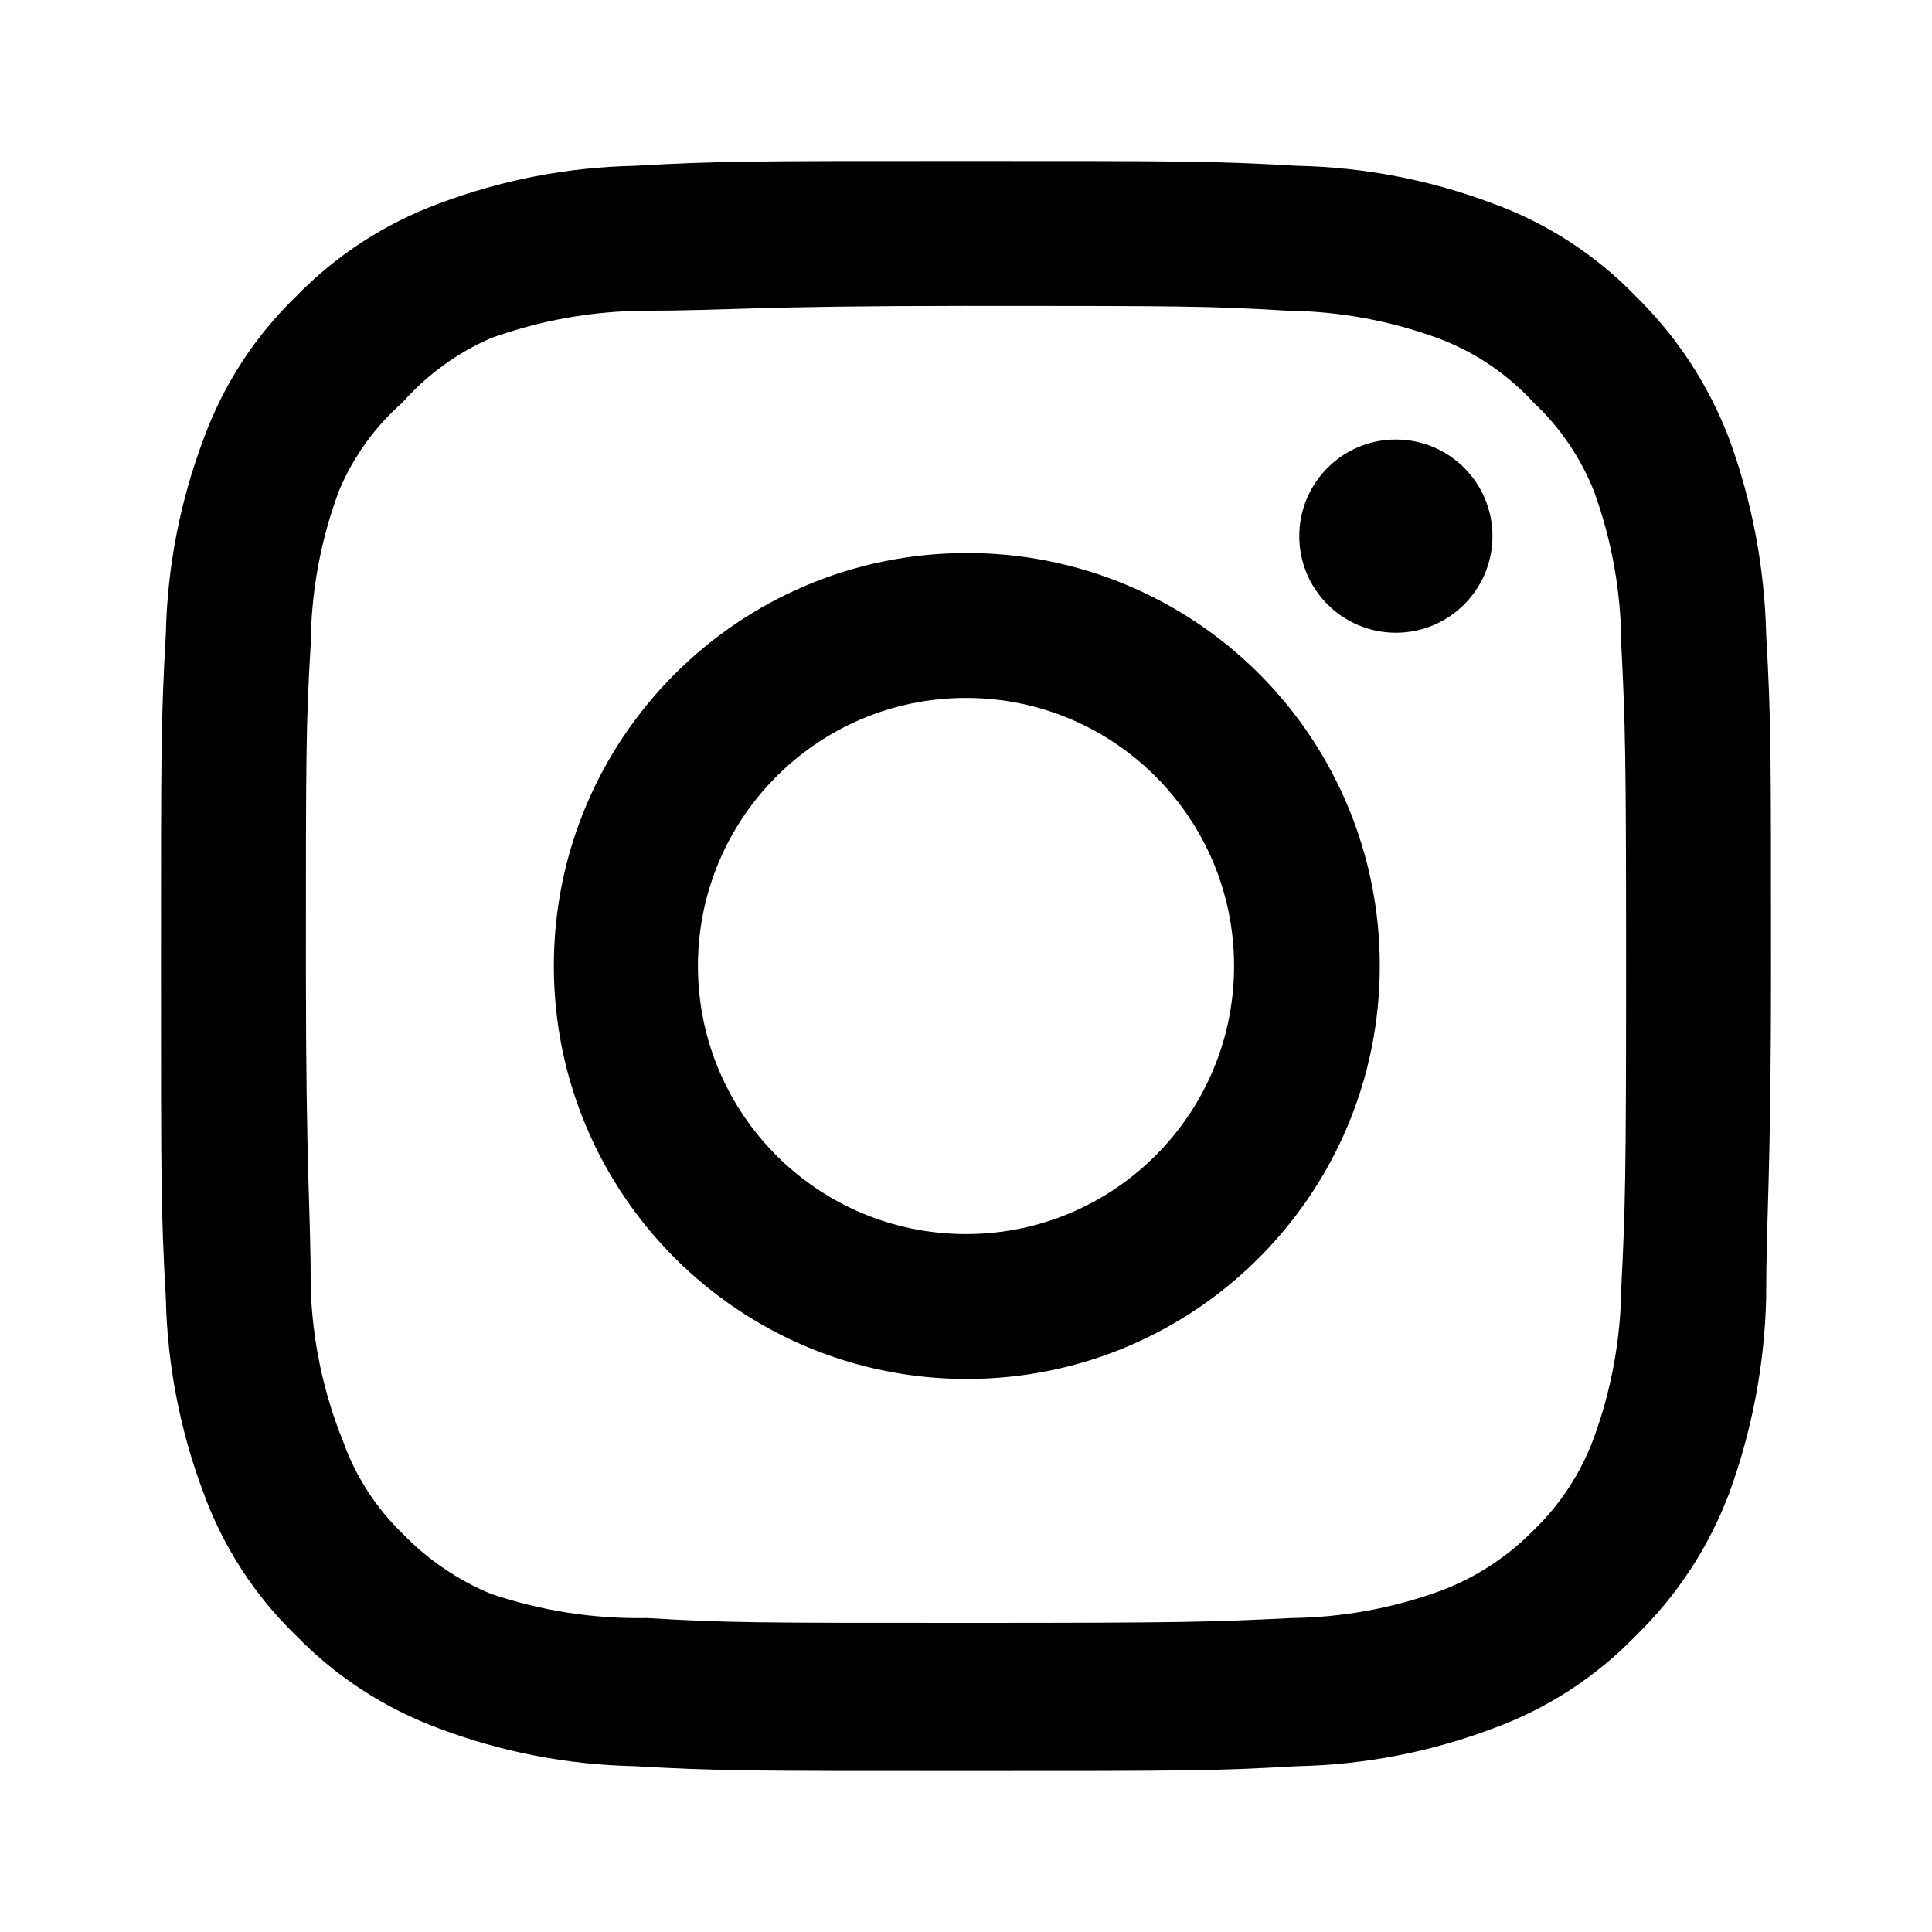
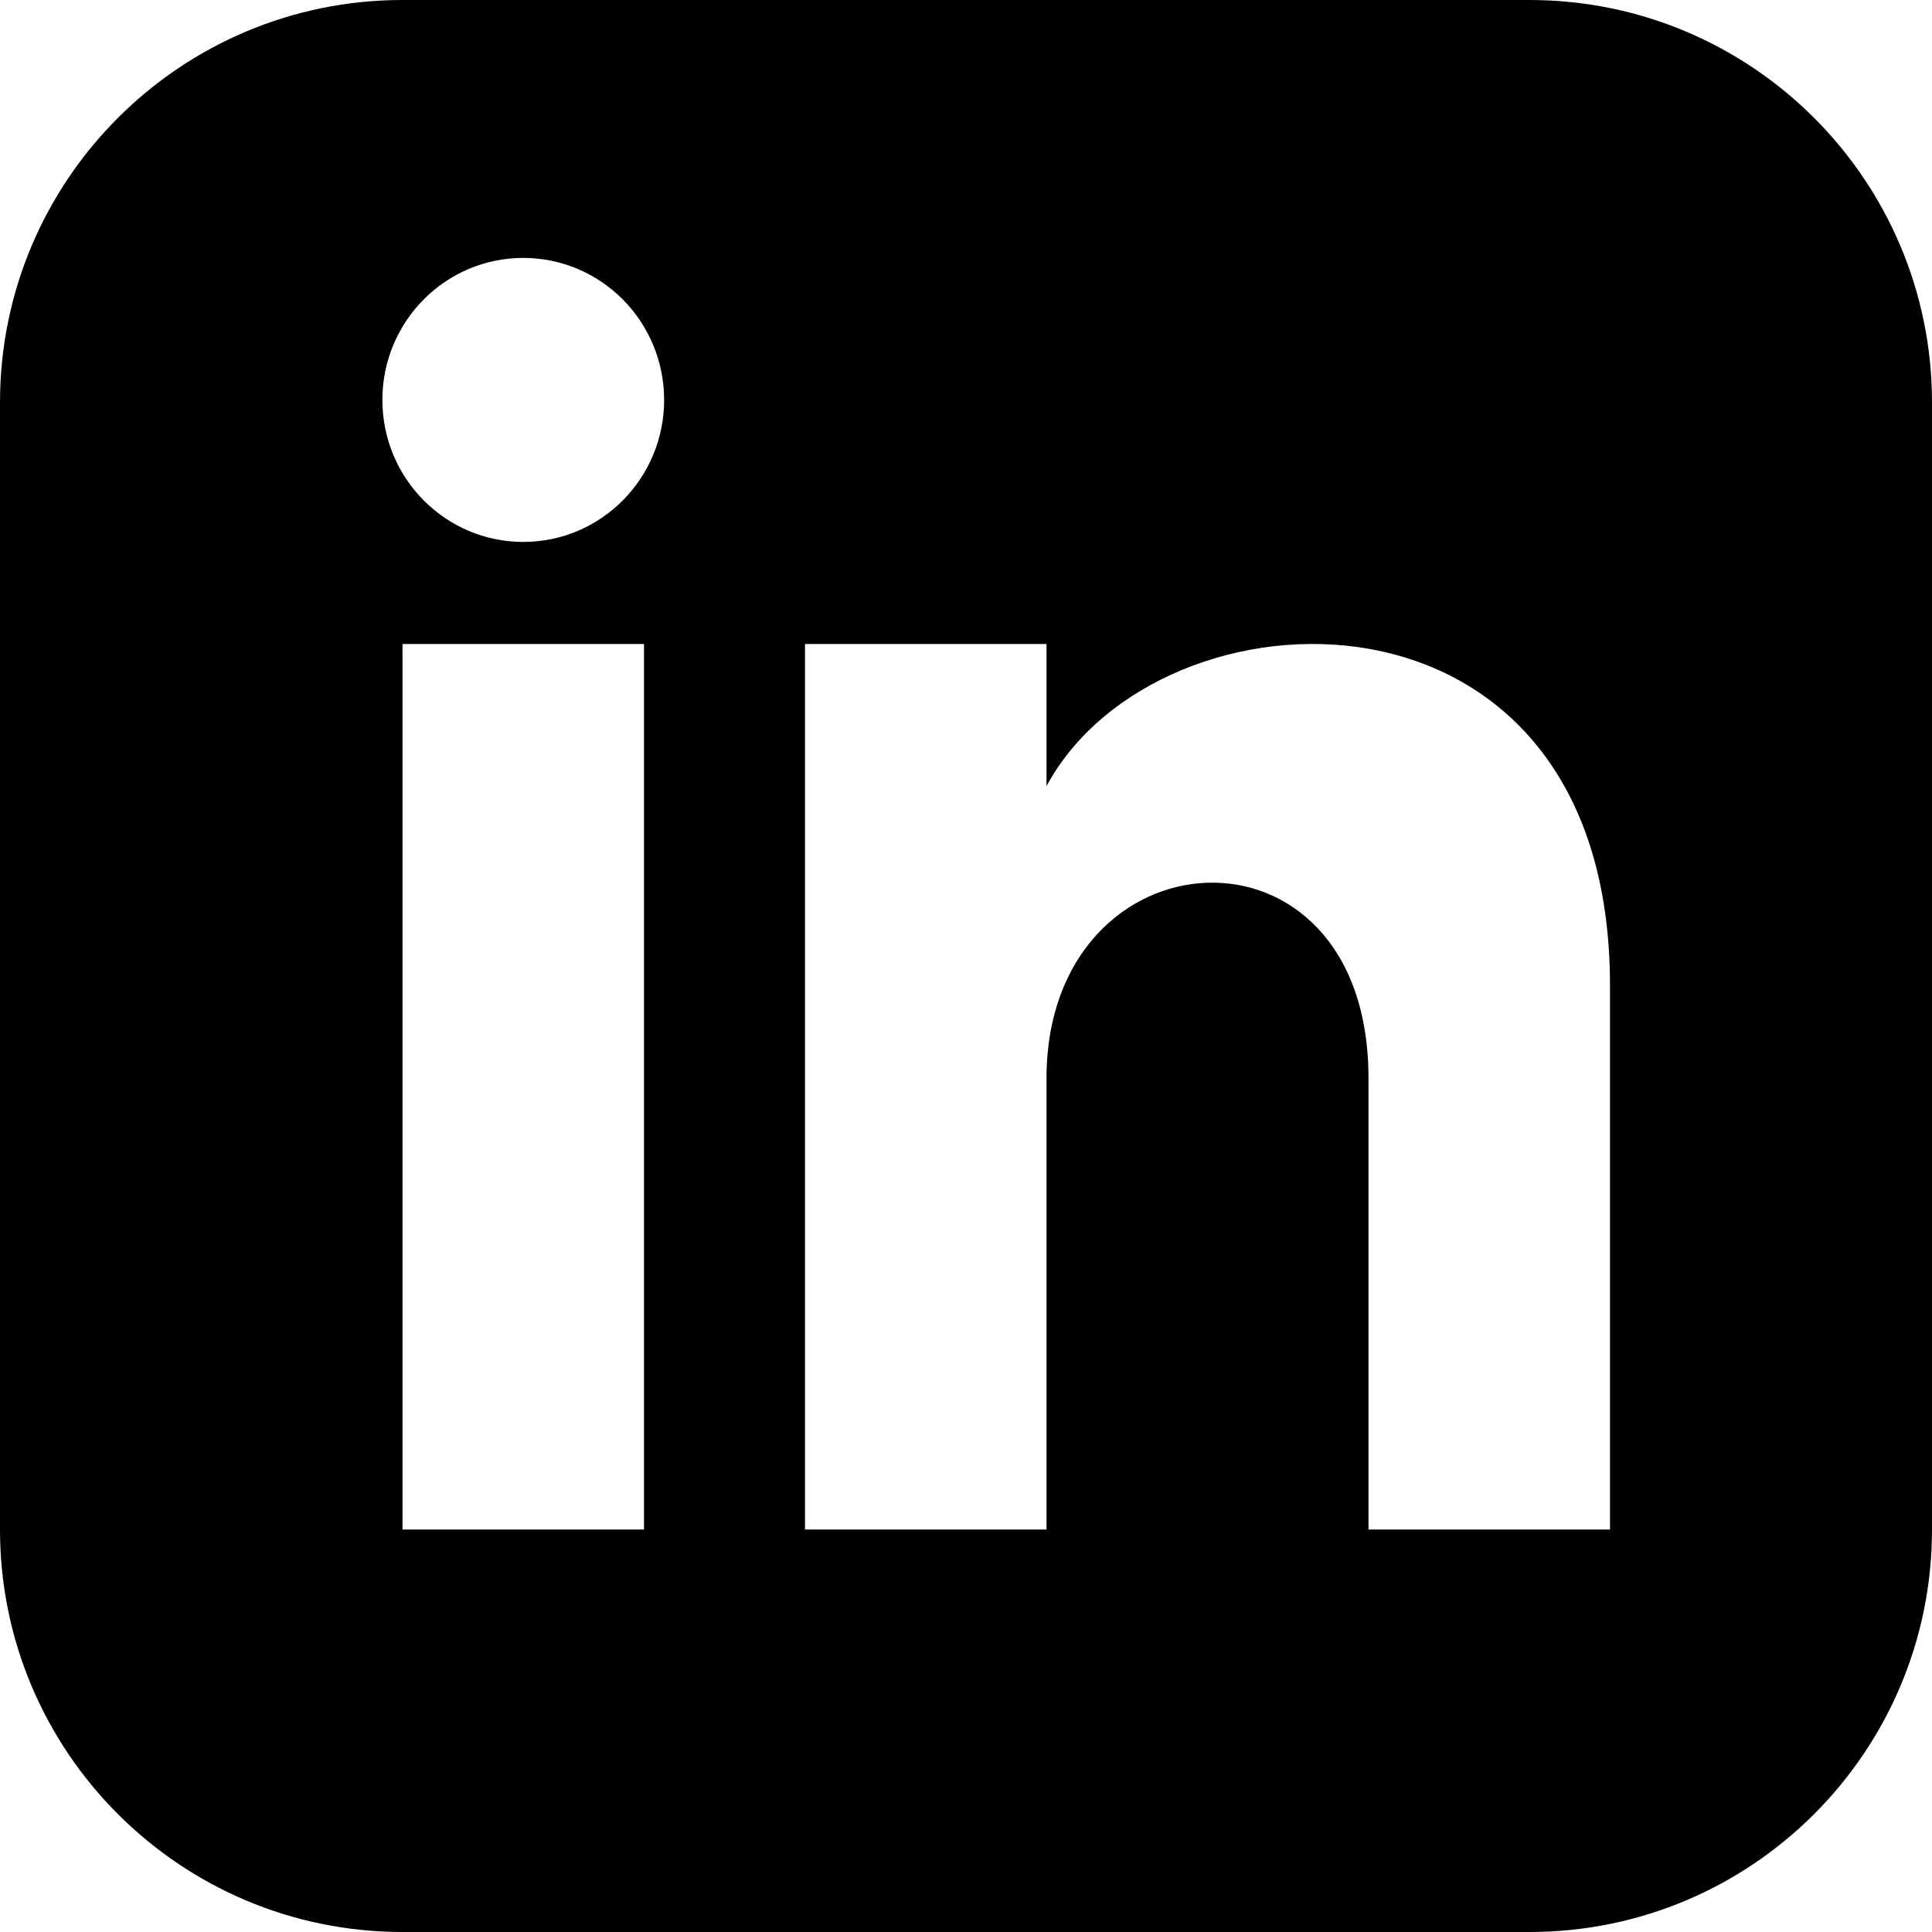
- <svg xmlns="http://www.w3.org/2000/svg" data-name="Layer 1" viewBox="0 0 24 24">
-   <path d="M17.34,5.46h0a1.2,1.2,0,1,0,1.2,1.2A1.2,1.2,0,0,0,17.34,5.46Zm4.6,2.42a7.59,7.59,0,0,0-.46-2.43,4.94,4.94,0,0,0-1.16-1.77,4.7,4.7,0,0,0-1.77-1.15,7.3,7.3,0,0,0-2.43-.47C15.06,2,14.72,2,12,2s-3.06,0-4.12.06a7.3,7.3,0,0,0-2.43.47A4.78,4.78,0,0,0,3.68,3.68,4.7,4.7,0,0,0,2.53,5.45a7.3,7.3,0,0,0-.47,2.43C2,8.94,2,9.28,2,12s0,3.06.06,4.12a7.3,7.3,0,0,0,.47,2.43,4.7,4.7,0,0,0,1.15,1.77,4.78,4.78,0,0,0,1.77,1.15,7.3,7.3,0,0,0,2.43.47C8.94,22,9.28,22,12,22s3.06,0,4.12-.06a7.3,7.3,0,0,0,2.43-.47,4.7,4.7,0,0,0,1.77-1.15,4.85,4.85,0,0,0,1.16-1.77,7.59,7.59,0,0,0,.46-2.43c0-1.06.06-1.4.06-4.12S22,8.94,21.94,7.88ZM20.14,16a5.61,5.61,0,0,1-.34,1.86,3.06,3.06,0,0,1-.75,1.15,3.19,3.19,0,0,1-1.15.75,5.61,5.61,0,0,1-1.86.34c-1,.05-1.37.06-4,.06s-3,0-4-.06A5.73,5.73,0,0,1,6.1,19.8,3.27,3.27,0,0,1,5,19.05a3,3,0,0,1-.74-1.15A5.54,5.54,0,0,1,3.86,16c0-1-.06-1.37-.06-4s0-3,.06-4A5.54,5.54,0,0,1,4.21,6.1,3,3,0,0,1,5,5,3.14,3.14,0,0,1,6.1,4.2,5.73,5.73,0,0,1,8,3.86c1,0,1.37-.06,4-.06s3,0,4,.06a5.61,5.61,0,0,1,1.86.34A3.06,3.06,0,0,1,19.05,5,3.06,3.06,0,0,1,19.8,6.1,5.61,5.61,0,0,1,20.14,8c.05,1,.06,1.37.06,4S20.19,15,20.14,16ZM12,6.87A5.13,5.13,0,1,0,17.14,12,5.12,5.12,0,0,0,12,6.87Zm0,8.46A3.33,3.33,0,1,1,15.33,12,3.33,3.33,0,0,1,12,15.33Z" />
+ <svg xmlns="http://www.w3.org/2000/svg" width="24" height="24" viewBox="0 0 24 24">
+   <path d="M19 0h-14c-2.761 0-5 2.239-5 5v14c0 2.761 2.239 5 5 5h14c2.762 0 5-2.239 5-5v-14c0-2.761-2.238-5-5-5zm-11 19h-3v-11h3v11zm-1.5-12.268c-.966 0-1.75-.79-1.75-1.764s.784-1.764 1.75-1.764 1.75.79 1.75 1.764-.783 1.764-1.75 1.764zm13.5 12.268h-3v-5.604c0-3.368-4-3.113-4 0v5.604h-3v-11h3v1.765c1.396-2.586 7-2.777 7 2.476v6.759z" />
</svg>
